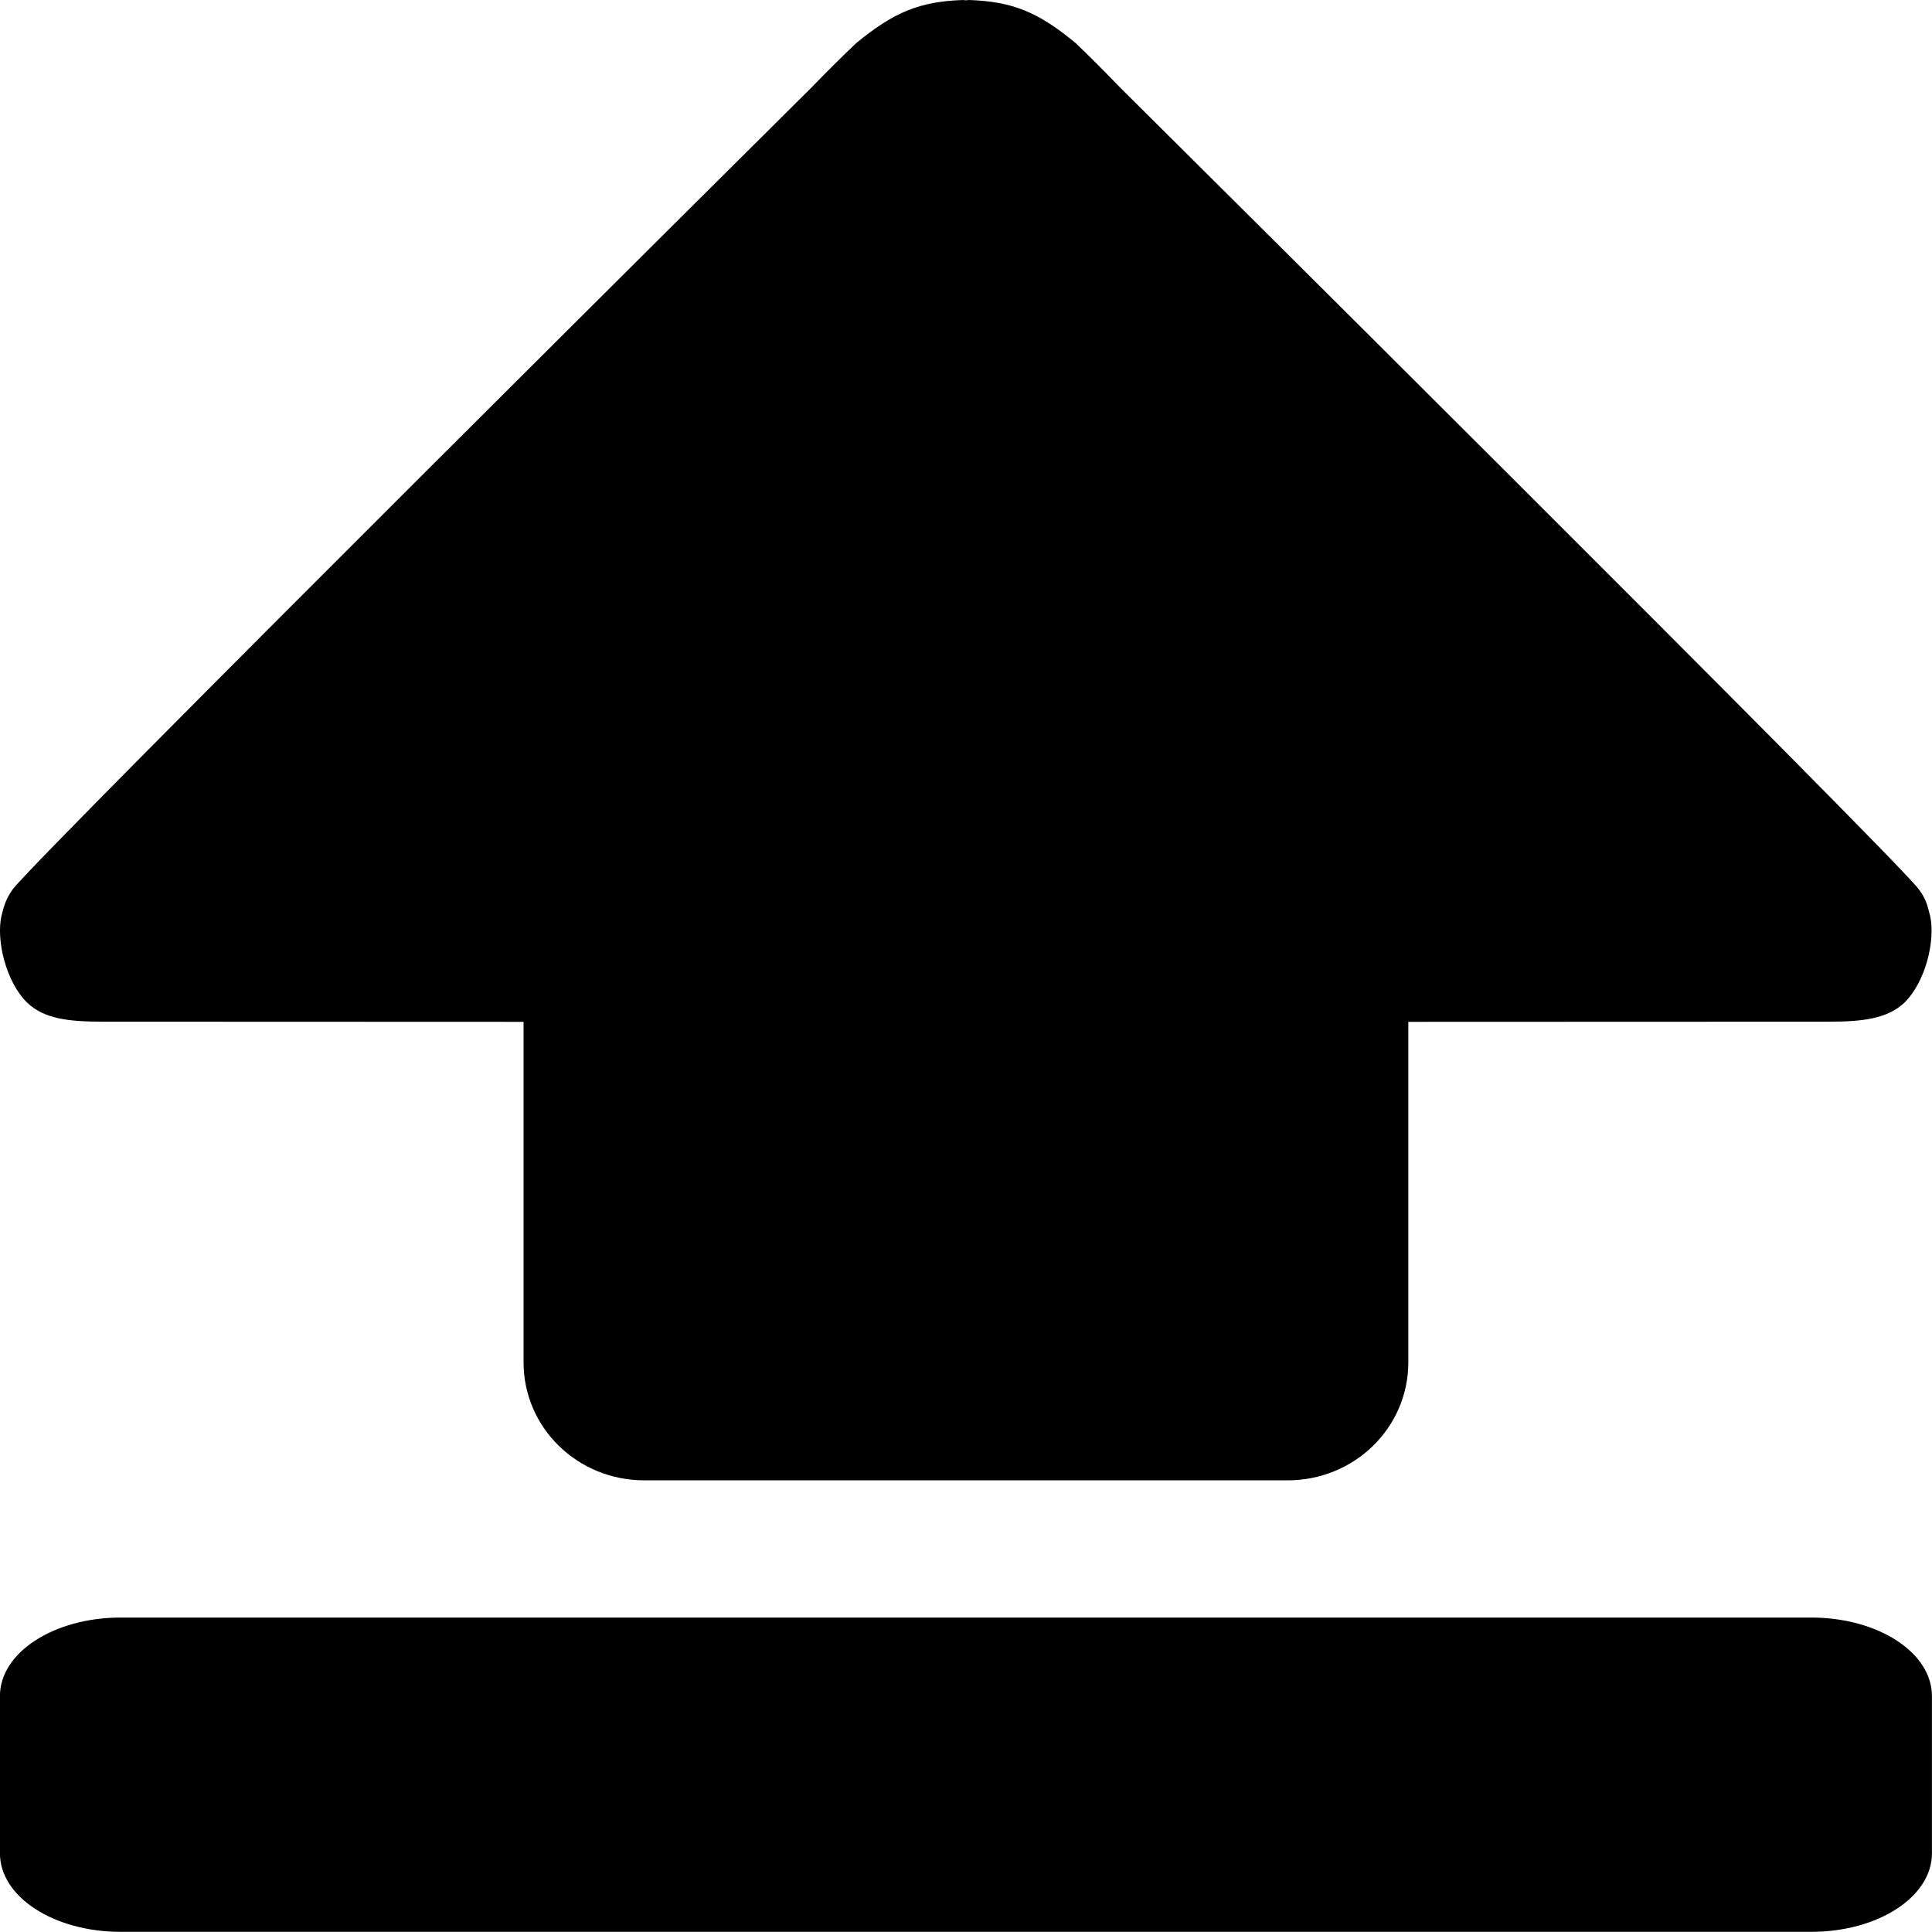
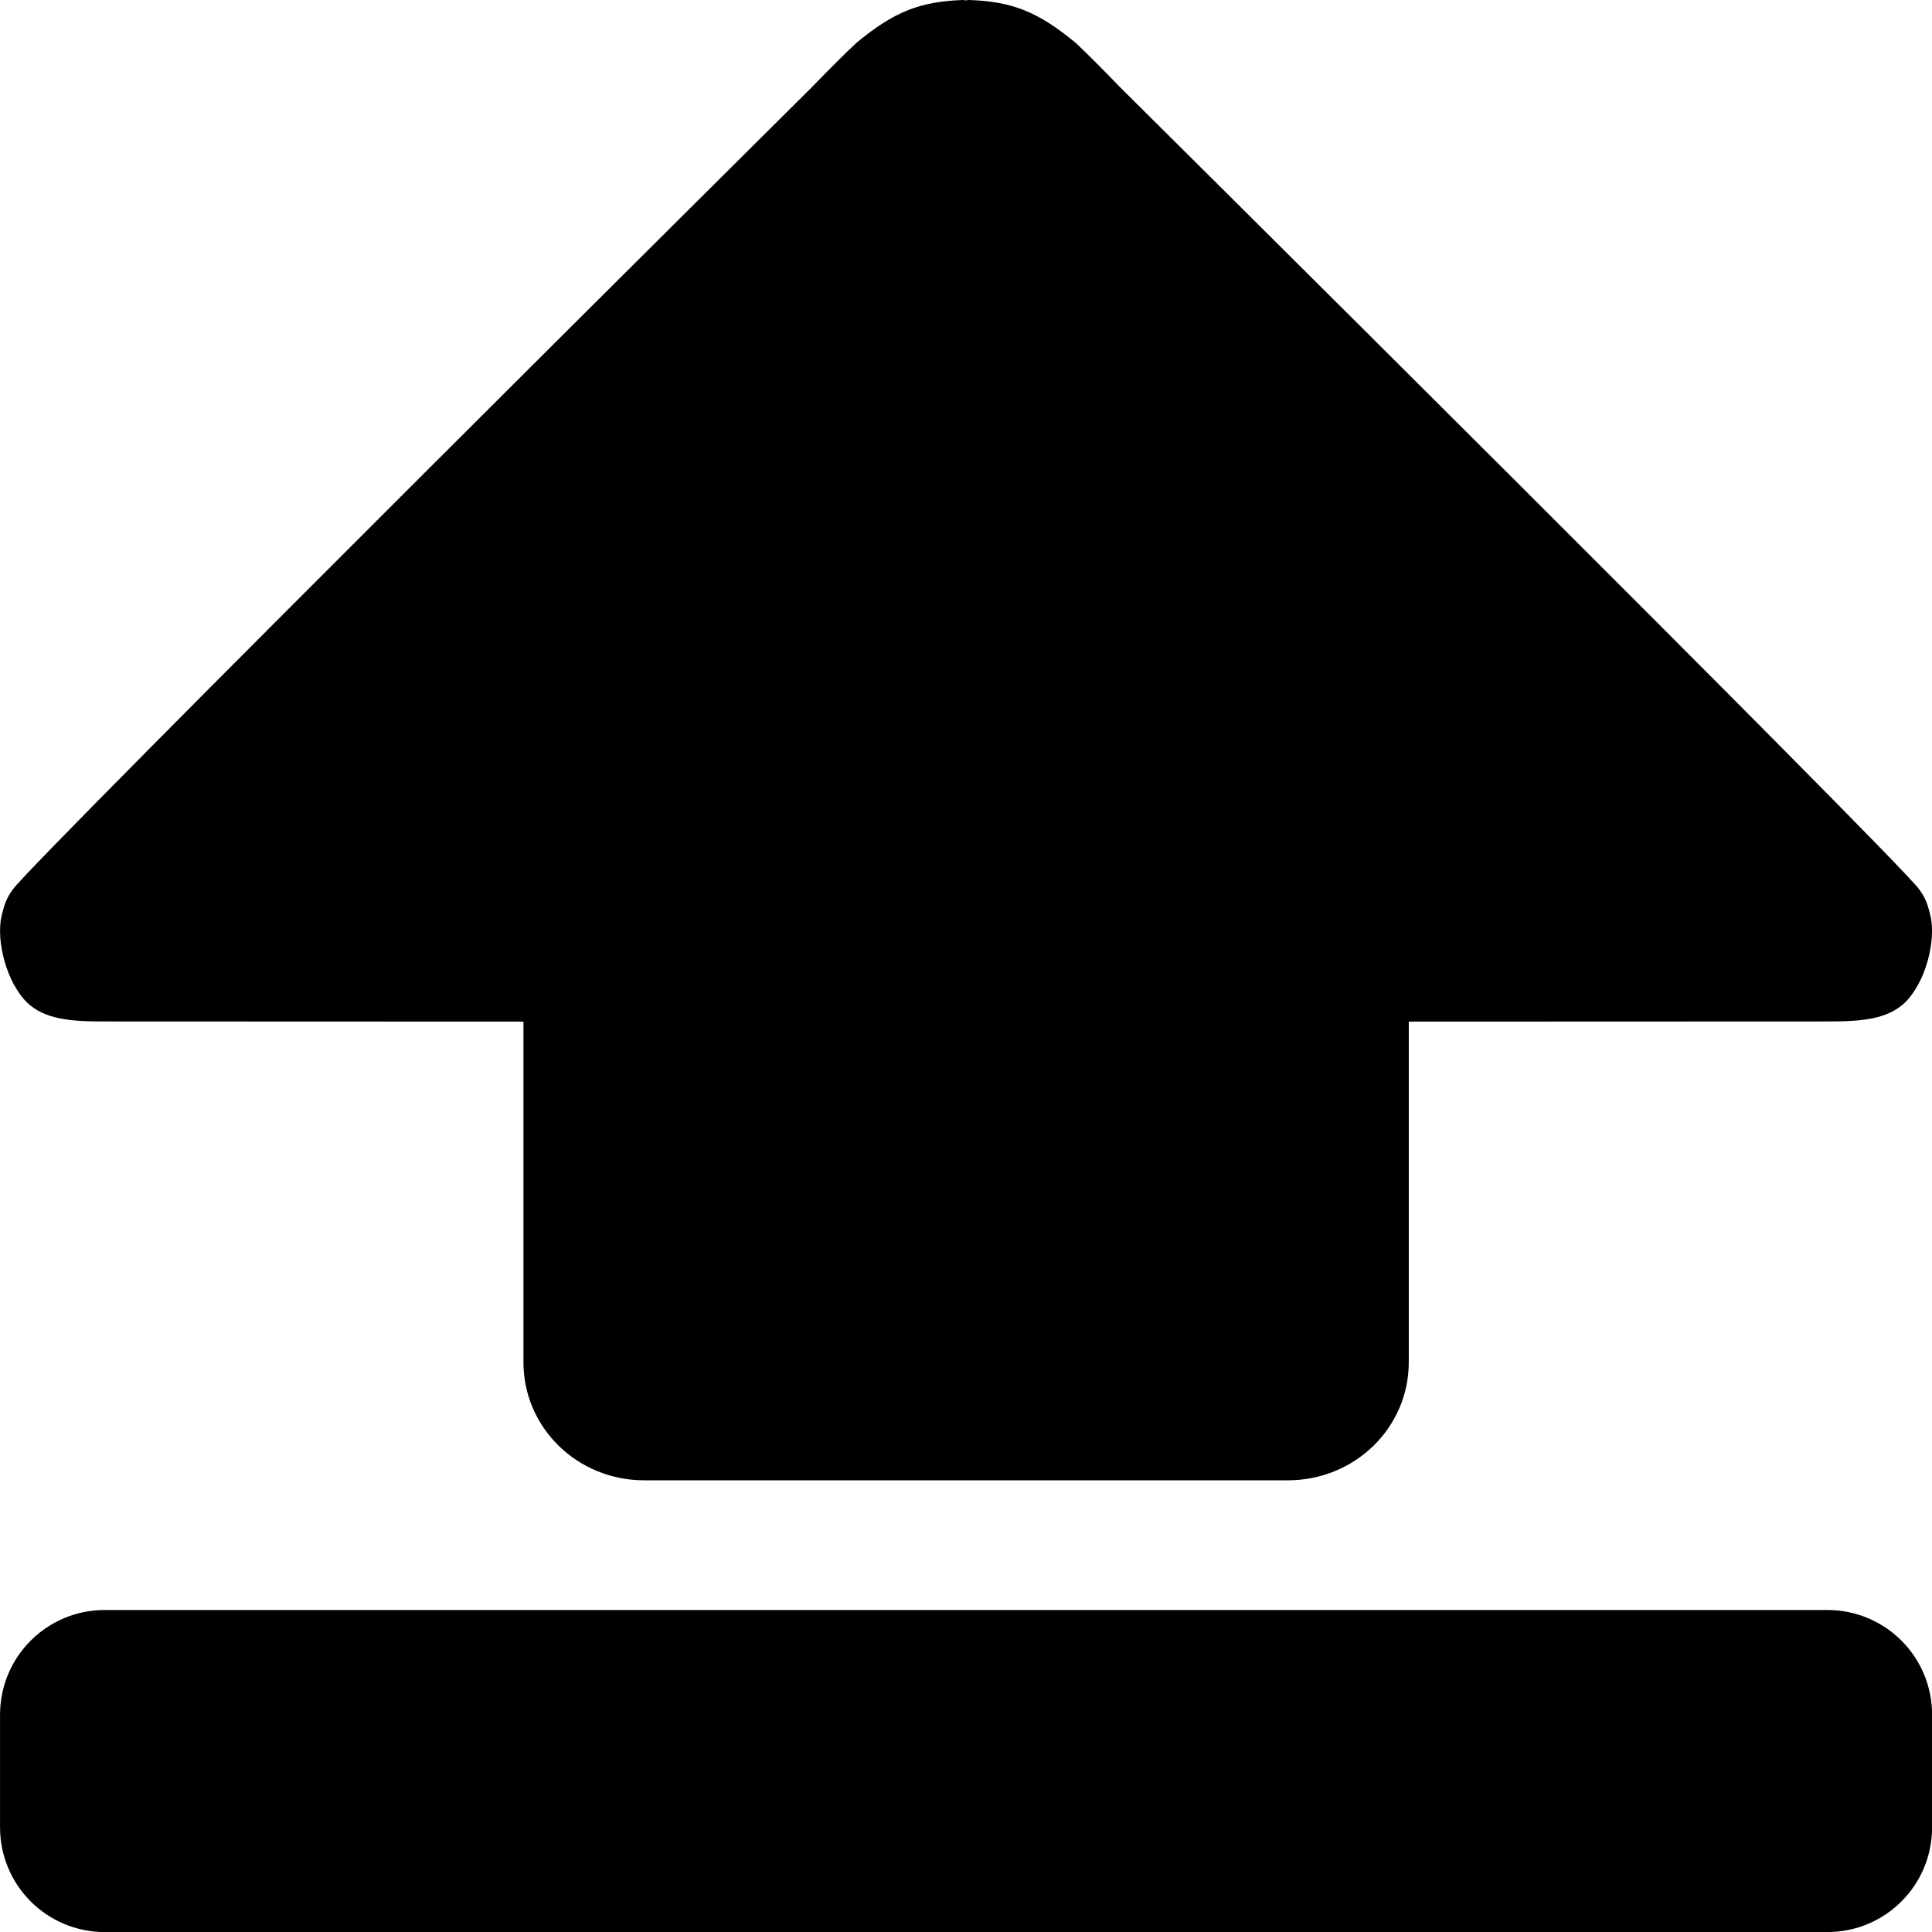
- <svg xmlns="http://www.w3.org/2000/svg" width="24" height="24" version="1.1" viewBox="0 0 6.35 6.35">
-   <g transform="translate(1.0098 -.011506)">
-     <path id="core-a" d="m1.108 4.877c-0.22 0-0.397-0.173-0.397-0.388v-1.119l-1.383-5.045e-4c-0.112-3.42e-5 -0.192-0.009-0.248-0.062-0.07-0.068-0.103-0.205-0.085-0.286 0.008-0.029 0.012-0.052 0.037-0.087 0.077-0.105 2.626-2.636 2.626-2.636 0.054-0.056 0.106-0.107 0.146-0.145 0.125-0.103 0.21-0.137 0.351-0.142 0.004 1.532e-4 0.007 8.36e-4 0.01 0.001 0.004-1.762e-4 0.006-8.66e-4 0.01-0.001 0.141 5e-3 0.226 0.038 0.351 0.142 0.04 0.038 0.091 0.089 0.145 0.145 0 0 2.549 2.531 2.626 2.636 0.026 0.035 0.029 0.058 0.037 0.087 0.018 0.081-0.015 0.218-0.085 0.286-0.056 0.052-0.135 0.062-0.248 0.062l-1.382 5.045e-4v1.119c0 0.215-0.177 0.388-0.397 0.388z" style="color-rendering:auto;color:#000000;dominant-baseline:auto;font-feature-settings:normal;font-variant-alternates:normal;font-variant-caps:normal;font-variant-east-asian:normal;font-variant-ligatures:normal;font-variant-numeric:normal;font-variant-position:normal;font-variation-settings:normal;image-rendering:auto;inline-size:0;isolation:auto;mix-blend-mode:normal;shape-margin:0;shape-padding:0;shape-rendering:auto;solid-color:#000000;stop-color:#000000;stroke-width:.481;text-decoration-color:#000000;text-decoration-line:none;text-decoration-style:solid;text-indent:0;text-orientation:mixed;text-transform:none;white-space:normal" />
-     <path id="core-b" d="m5.34 5.586v0.517c0 0.143-0.177 0.258-0.397 0.258h-5.556c-0.22 0-0.397-0.115-0.397-0.258v-0.517c0-0.143 0.177-0.258 0.397-0.258h5.556c0.22 0 0.397 0.115 0.397 0.258z" style="stroke-width:.807" />
+ <svg xmlns="http://www.w3.org/2000/svg" id="Core" width="24" height="24" version="1.1" viewBox="0 0 24 24">
+   <g transform="translate(3.6634 2.3729)">
+     <path id="Shape" d="m8.298-2.373c-0.532 0.019-0.855 0.144-1.326 0.535-0.151 0.142-0.345 0.337-0.551 0.549 0 0-9.633 9.565-9.924 9.963-0.097 0.132-0.11 0.219-0.141 0.33-0.069 0.305 0.056 0.822 0.32 1.08 0.21 0.198 0.511 0.232 0.936 0.232l5.227 2e-3v4.231c0 0.812 0.668 1.467 1.5 1.467h7.996c0.832 0 1.502-0.654 1.502-1.467v-4.231l5.225-2e-3c0.424-1.28e-4 0.725-0.034 0.936-0.232 0.264-0.258 0.39-0.775 0.32-1.08-0.03-0.111-0.044-0.198-0.141-0.33-0.29-0.398-9.926-9.963-9.926-9.963-0.205-0.212-0.398-0.407-0.549-0.549-0.472-0.391-0.794-0.516-1.326-0.535-0.014 5.5e-4 -0.025 0.003-0.039 0.004-0.014-6.6e-4 -0.025-0.003-0.039-0.004zm-10.658 20c-0.722 0-1.303 0.581-1.303 1.303v1.395c0 0.722 0.581 1.303 1.303 1.303h21.395c0.722 0 1.303-0.581 1.303-1.303v-1.395c0-0.722-0.581-1.303-1.303-1.303z" style="stroke-dasharray:30.24, 15.12;stroke-dashoffset:24.948;stroke-linejoin:round;stroke-width:3.78" />
  </g>
</svg>
